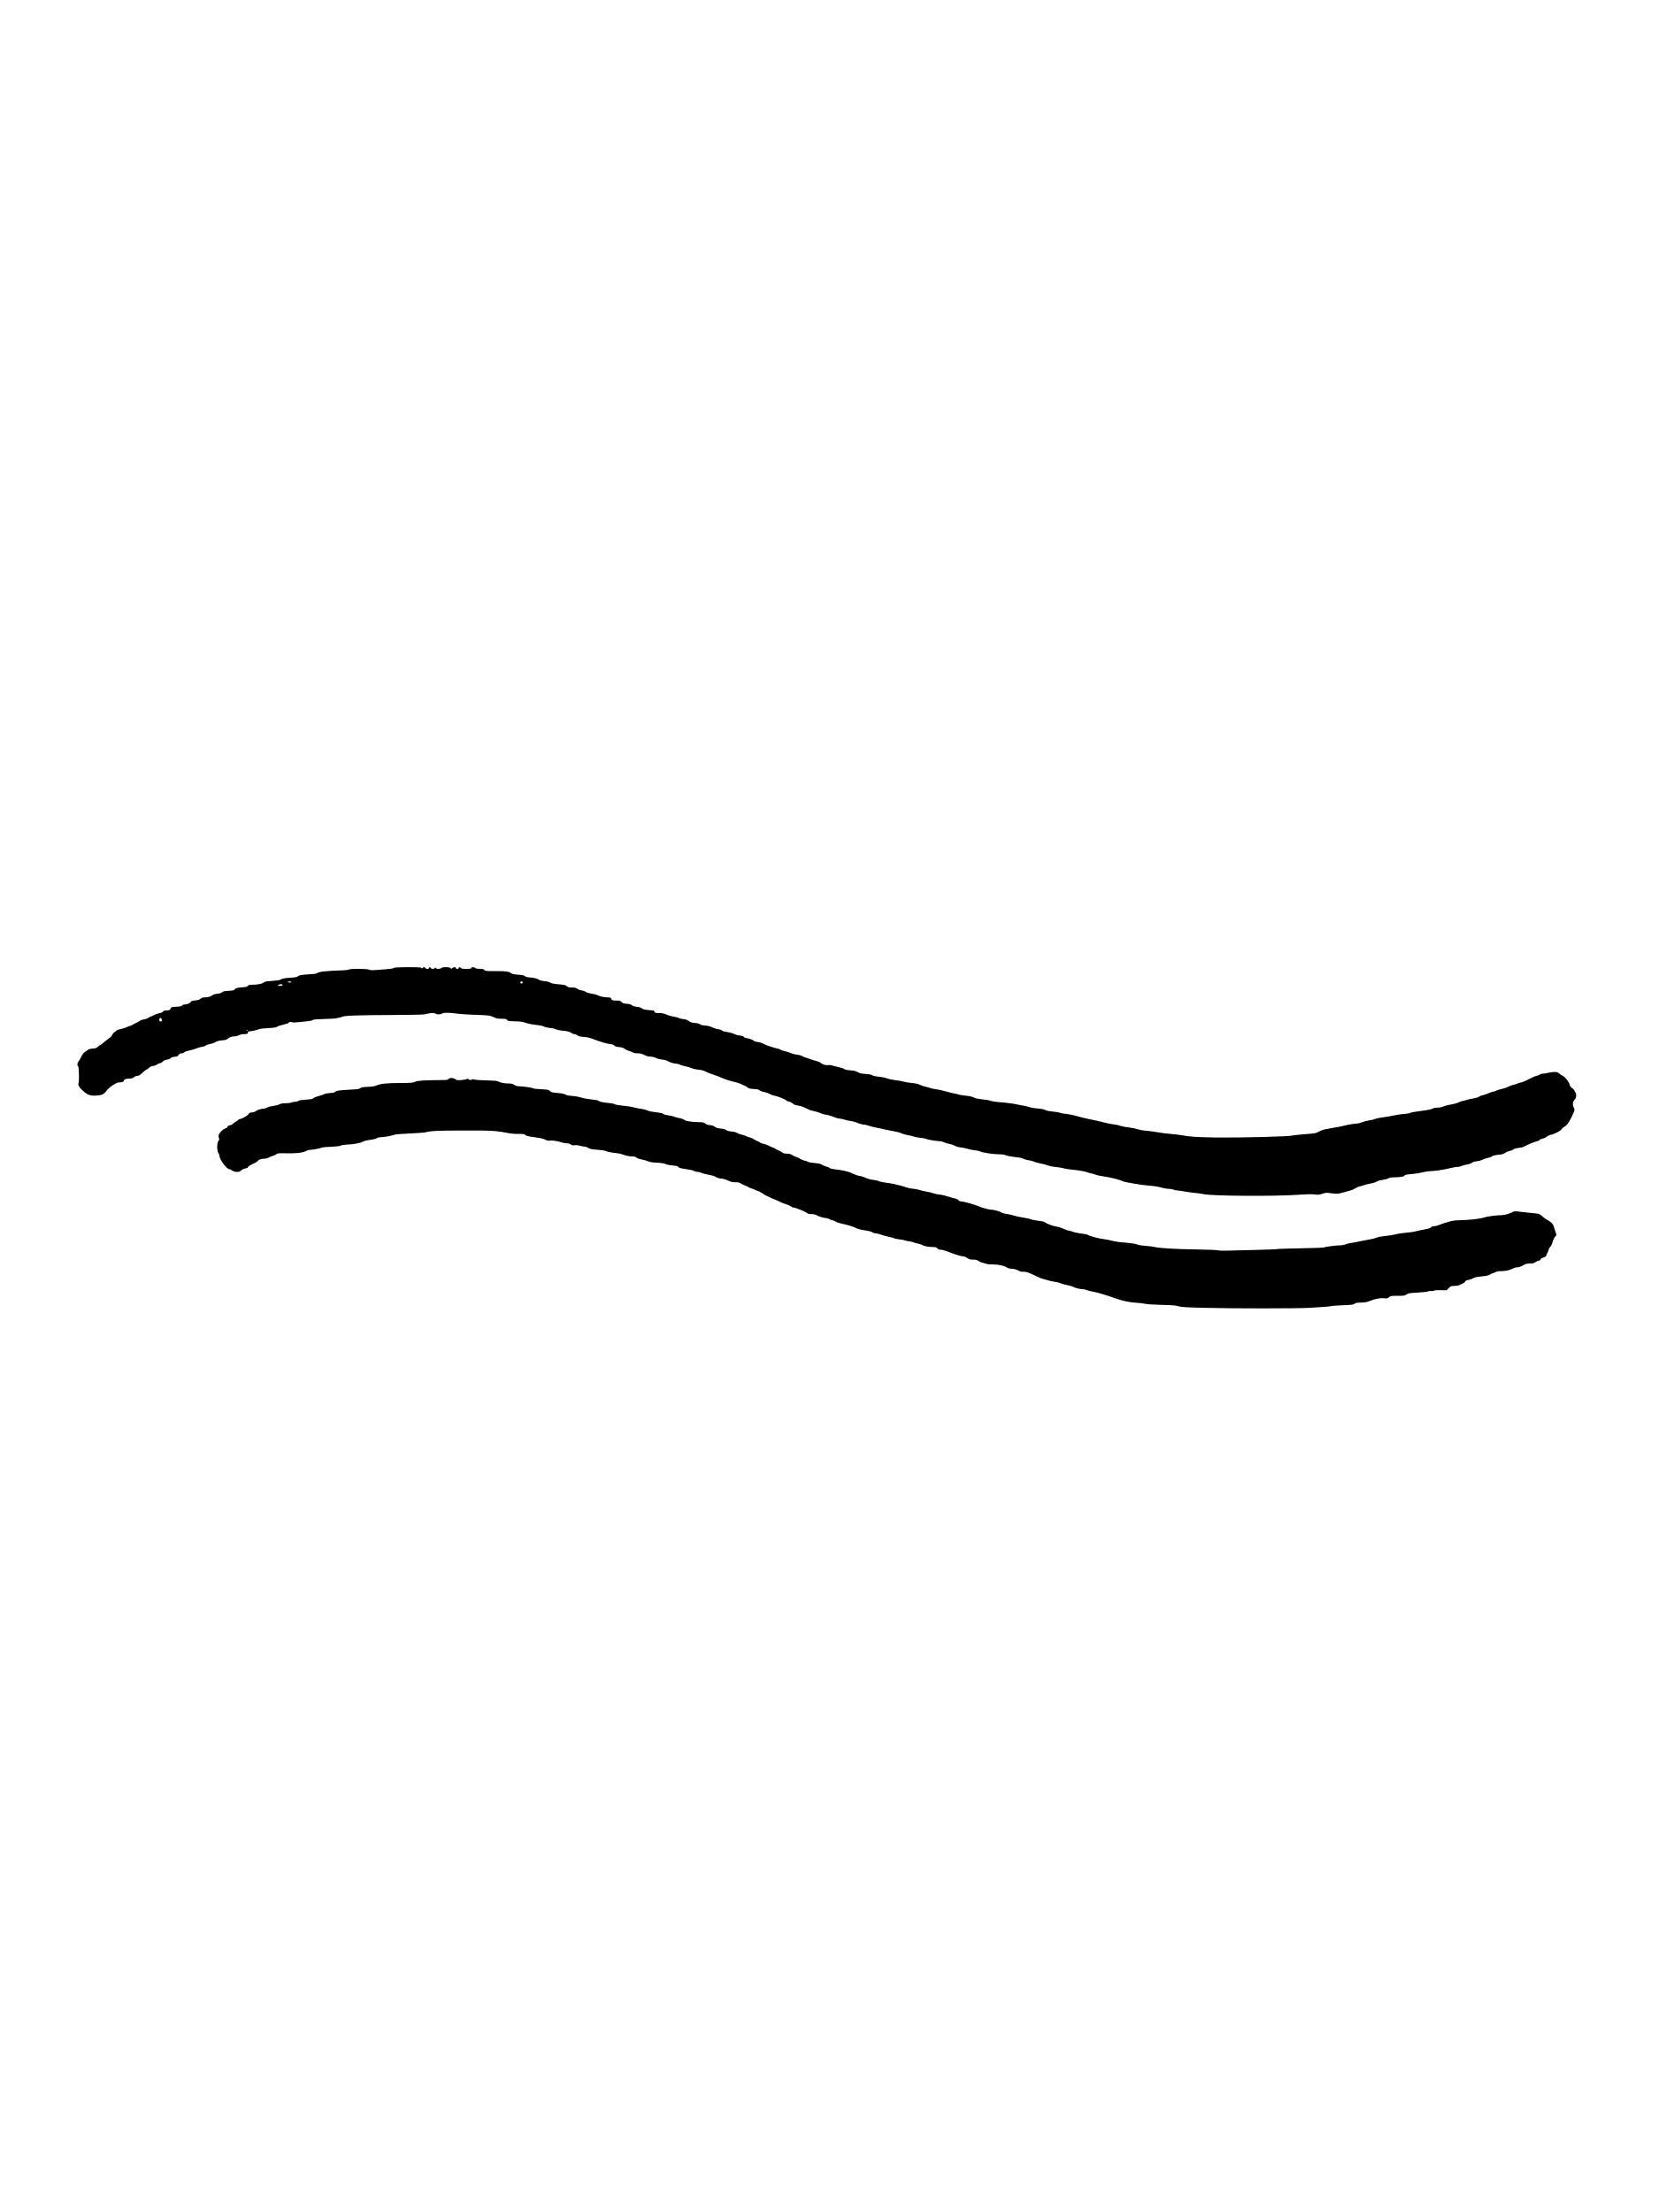
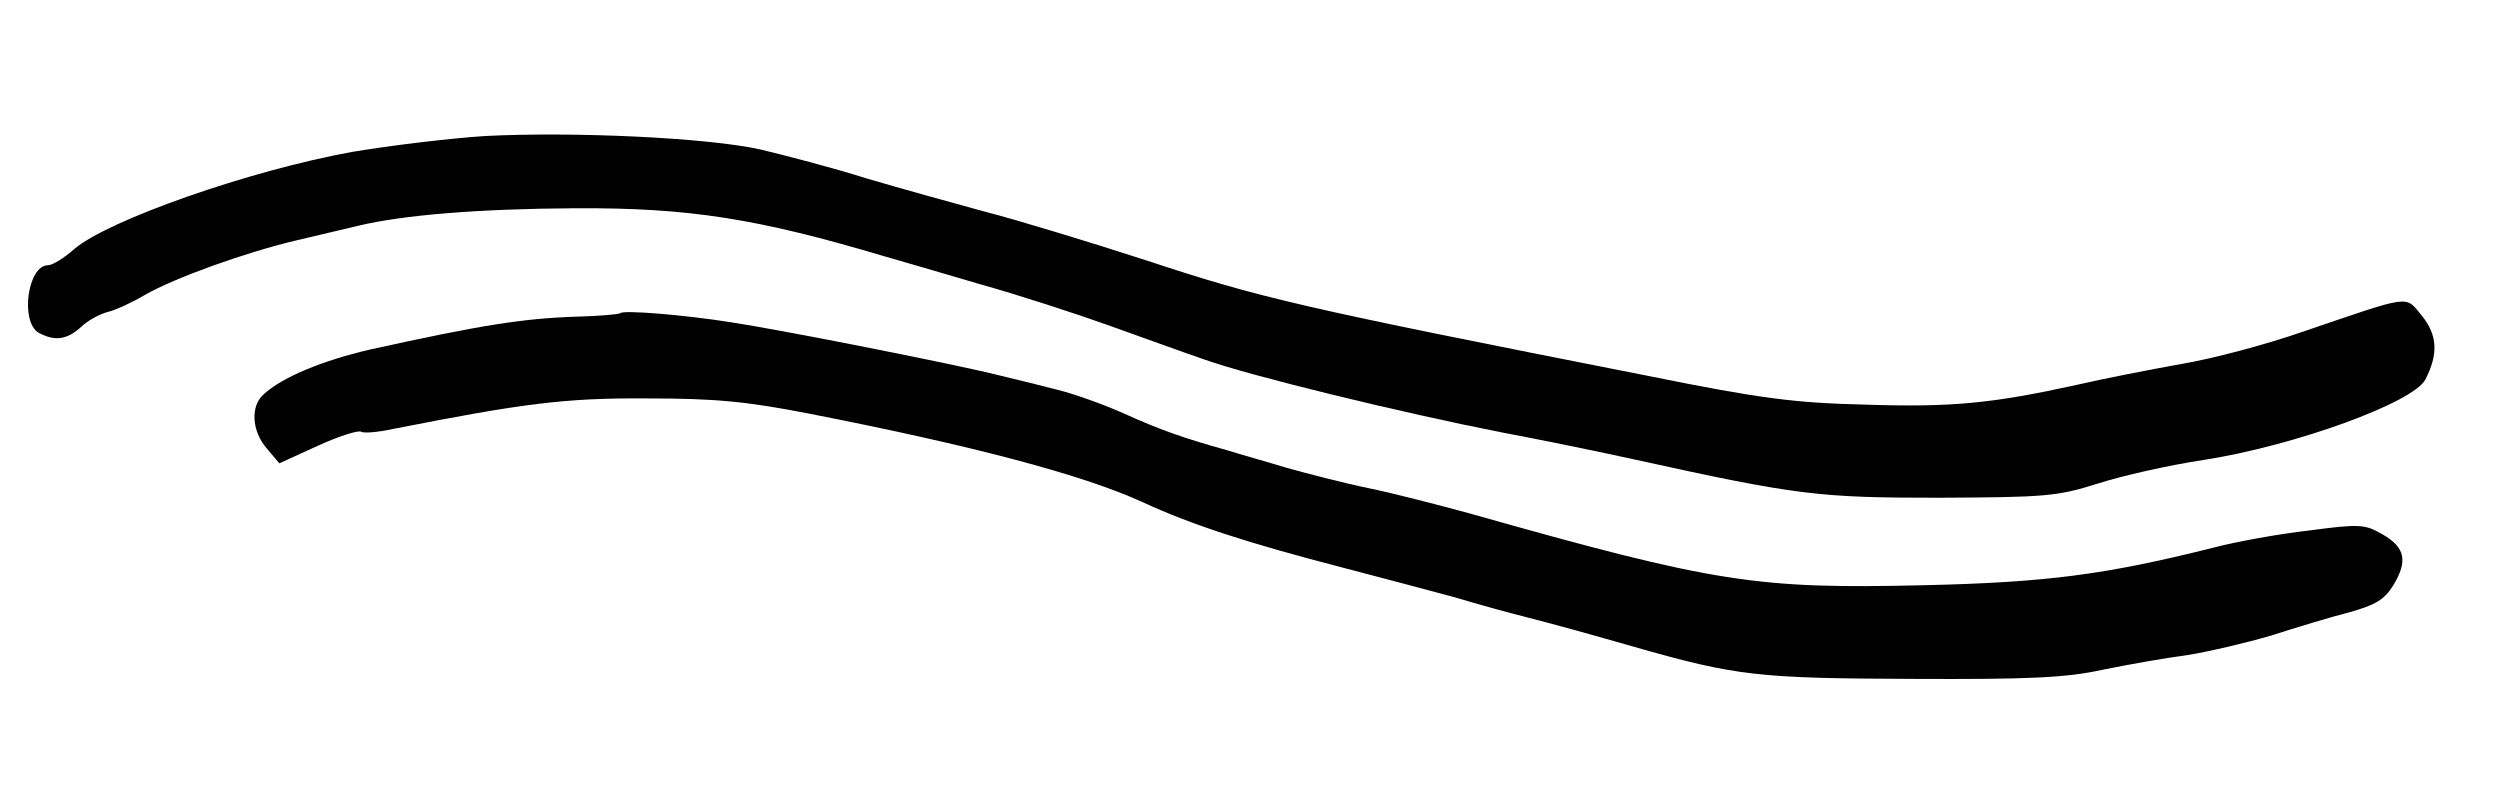
- <svg xmlns="http://www.w3.org/2000/svg" version="1.0" width="3024pt" height="4032pt" viewBox="0 0 3024 4032" preserveAspectRatio="xMidYMid meet">
-   <g transform="translate(0,4032) scale(0.1,-0.1)" fill="#000000" stroke="none">
-     <path d="M7178 22678 c-5 -13 -56 -20 -298 -37 -102 -8 -130 -7 -154 5 -36 17 -326 20 -358 3 -11 -6 -50 -12 -87 -14 -347 -13 -454 -24 -499 -52 -22 -14 -35 -15 -217 -28 -78 -5 -107 -12 -130 -28 -24 -17 -51 -23 -135 -28 -115 -7 -153 -15 -187 -36 -14 -9 -70 -18 -154 -23 -113 -8 -135 -12 -154 -30 -25 -23 -110 -39 -210 -40 -48 0 -64 -4 -78 -20 -9 -11 -25 -20 -34 -20 -10 0 -55 -4 -101 -10 -68 -7 -87 -13 -102 -32 -16 -20 -30 -24 -112 -28 -76 -4 -99 -10 -121 -27 -19 -14 -49 -24 -92 -28 -43 -5 -71 -14 -85 -27 -26 -24 -76 -37 -141 -38 -35 0 -53 -6 -72 -24 -20 -18 -42 -25 -96 -31 -58 -6 -73 -11 -85 -30 -16 -25 -70 -45 -118 -45 -15 0 -31 -8 -37 -17 -7 -14 -28 -19 -102 -23 -90 -5 -93 -6 -109 -35 -15 -27 -22 -30 -73 -33 -44 -2 -59 -7 -67 -22 -7 -12 -26 -21 -58 -26 -26 -4 -71 -20 -101 -35 -30 -16 -59 -29 -66 -29 -7 0 -25 -10 -40 -22 -16 -13 -51 -25 -83 -29 -33 -5 -63 -16 -76 -28 -12 -11 -37 -26 -56 -32 -19 -7 -50 -23 -68 -36 -19 -13 -42 -23 -51 -23 -9 0 -40 -11 -68 -25 -29 -13 -78 -29 -109 -34 -31 -6 -62 -17 -68 -24 -6 -7 -23 -21 -38 -30 -15 -9 -35 -33 -44 -52 -9 -20 -25 -40 -35 -45 -10 -6 -40 -28 -66 -50 -96 -79 -111 -90 -120 -90 -5 0 -22 -13 -37 -29 -23 -24 -37 -29 -96 -34 -47 -4 -75 -12 -88 -24 -10 -10 -33 -26 -50 -35 -18 -9 -42 -37 -57 -65 -28 -54 -41 -76 -67 -115 -21 -31 -24 -74 -5 -80 15 -6 24 -265 9 -306 -13 -38 0 -67 56 -122 109 -107 164 -125 322 -104 62 8 95 29 140 92 18 25 63 63 108 92 62 40 86 50 120 50 50 0 82 14 82 36 0 20 41 34 102 34 39 0 57 6 80 25 18 16 42 25 62 25 27 0 45 11 90 54 31 30 67 58 79 61 12 4 31 18 43 31 14 17 36 27 71 33 28 4 63 17 78 29 15 12 38 22 51 22 12 0 35 13 50 29 21 22 40 31 78 36 33 5 57 14 66 26 11 14 33 22 73 26 45 5 60 11 69 27 15 28 28 36 61 36 15 0 35 8 46 19 11 11 52 25 102 35 46 10 104 27 127 38 24 11 65 23 90 26 26 2 56 13 67 22 11 10 46 23 78 29 32 6 70 17 85 25 56 31 79 38 147 43 55 4 75 11 96 29 29 28 78 44 131 44 21 0 55 9 75 20 22 12 57 20 85 20 59 0 78 7 78 31 0 13 7 19 23 19 35 0 151 26 177 40 13 7 87 16 168 20 108 6 148 12 161 24 10 9 60 26 112 38 58 13 99 28 107 39 10 15 18 16 50 7 26 -8 63 -7 127 1 50 6 124 13 165 17 43 3 82 12 91 21 13 11 62 15 213 19 108 2 208 9 222 14 14 6 35 10 47 10 12 0 36 8 52 17 38 21 310 30 982 32 254 1 484 6 512 11 28 6 74 14 102 20 52 9 105 4 115 -11 9 -15 100 -10 114 6 16 20 116 19 270 -1 63 -9 221 -19 350 -23 210 -7 241 -10 290 -30 30 -13 65 -27 78 -32 13 -5 58 -9 101 -9 69 0 80 -3 93 -21 13 -20 24 -22 138 -25 96 -2 140 -8 190 -24 67 -23 133 -35 256 -49 38 -4 82 -16 96 -25 15 -10 56 -19 100 -23 40 -3 89 -14 108 -24 19 -9 64 -20 100 -23 106 -9 156 -21 185 -44 15 -12 40 -22 55 -22 15 0 40 -10 55 -22 22 -17 47 -23 114 -28 55 -4 109 -16 151 -32 144 -56 267 -92 345 -102 32 -4 55 -13 65 -26 11 -14 33 -21 85 -26 52 -5 77 -13 98 -30 15 -13 46 -28 69 -35 23 -6 57 -19 77 -30 24 -13 56 -19 96 -19 47 0 73 -7 120 -30 43 -21 75 -30 111 -30 32 0 67 -8 100 -24 28 -14 75 -26 110 -29 34 -3 75 -12 90 -20 68 -37 102 -48 159 -54 33 -3 67 -11 75 -18 8 -7 50 -20 94 -29 43 -9 99 -25 125 -37 25 -11 82 -24 127 -28 55 -5 93 -15 116 -29 19 -12 83 -38 144 -58 60 -20 125 -44 144 -54 50 -25 184 -69 260 -84 36 -7 93 -27 127 -45 34 -17 65 -31 69 -31 4 0 18 -10 31 -22 19 -17 40 -23 114 -28 71 -5 95 -11 105 -24 8 -11 39 -23 83 -31 39 -8 83 -23 98 -35 16 -11 53 -24 83 -30 64 -11 196 -64 226 -91 11 -11 32 -19 46 -19 14 0 42 -14 63 -30 39 -31 47 -34 120 -45 22 -3 58 -14 80 -25 22 -10 51 -23 65 -29 14 -6 32 -15 40 -20 8 -5 51 -17 95 -26 44 -10 95 -26 112 -36 18 -10 57 -21 85 -25 50 -7 99 -21 193 -58 22 -8 54 -15 71 -16 17 0 58 -8 90 -19 33 -10 86 -22 119 -26 33 -4 73 -14 89 -22 41 -21 116 -43 151 -43 17 0 55 -10 85 -21 30 -11 102 -29 160 -39 58 -11 121 -24 140 -30 19 -6 79 -18 132 -26 53 -8 123 -26 155 -40 32 -15 86 -30 120 -35 34 -5 81 -16 105 -25 24 -9 79 -20 124 -24 44 -4 89 -12 100 -18 28 -15 183 -42 240 -42 31 0 65 -8 89 -21 22 -11 67 -25 99 -30 32 -5 77 -21 100 -34 25 -14 66 -26 106 -30 36 -3 94 -15 129 -26 35 -11 93 -23 130 -26 36 -3 79 -13 96 -21 43 -22 238 -52 337 -52 63 0 101 -5 137 -20 30 -11 100 -24 168 -31 65 -6 125 -17 133 -24 15 -12 76 -29 142 -40 20 -3 56 -14 80 -25 24 -10 72 -23 108 -28 36 -6 95 -21 131 -35 38 -14 100 -26 150 -30 47 -4 107 -14 135 -22 27 -9 96 -20 154 -25 126 -12 240 -32 295 -54 22 -8 50 -15 61 -16 12 0 41 -9 65 -19 24 -11 100 -27 169 -37 115 -15 282 -58 332 -85 11 -6 44 -15 72 -19 28 -4 98 -17 156 -28 58 -11 166 -26 240 -32 144 -13 183 -20 270 -45 30 -8 78 -15 106 -15 28 0 68 -7 87 -15 20 -8 52 -15 71 -15 19 0 79 -8 133 -19 54 -10 139 -22 188 -26 50 -3 117 -13 150 -21 146 -35 1286 -43 1735 -12 184 12 253 13 313 3 37 -6 63 -3 119 15 66 21 78 22 152 11 113 -16 137 -14 230 13 44 13 102 29 128 35 26 6 68 24 94 41 26 16 54 30 61 30 8 0 39 9 71 20 31 12 95 28 141 36 48 8 96 23 113 35 18 13 57 25 106 31 42 6 91 19 108 29 24 15 51 19 118 19 87 0 176 15 176 30 0 14 34 22 142 31 60 5 143 18 185 29 46 13 119 23 178 25 58 2 150 14 220 29 184 41 214 46 251 46 19 0 51 8 72 19 20 10 63 22 95 25 37 5 67 15 85 30 19 16 45 25 88 28 36 4 82 16 111 31 27 13 70 27 95 31 26 4 58 16 72 27 18 15 51 23 116 30 73 7 98 14 124 34 18 14 53 29 79 34 25 4 57 17 71 28 17 14 49 23 93 28 38 4 79 13 93 20 82 44 201 94 238 100 24 4 48 15 55 25 8 11 32 22 56 26 24 4 54 17 68 30 22 20 79 44 105 44 5 0 41 15 80 34 48 22 80 44 93 64 11 17 35 38 55 47 36 16 82 79 127 175 11 25 28 60 37 79 20 42 20 61 1 97 -25 48 -19 99 15 137 24 28 30 44 30 81 0 25 -4 46 -8 46 -4 0 -14 15 -20 34 -8 20 -26 42 -46 54 -24 14 -36 31 -43 60 -13 50 -89 147 -126 161 -16 6 -44 24 -63 41 -30 26 -42 30 -92 30 -31 0 -82 -7 -112 -15 -30 -8 -73 -15 -94 -15 -22 0 -47 -7 -57 -16 -10 -9 -38 -20 -63 -25 -24 -4 -86 -31 -136 -59 -50 -28 -114 -55 -141 -60 -27 -5 -61 -16 -76 -23 -16 -8 -46 -18 -68 -21 -22 -4 -65 -20 -96 -36 -31 -16 -85 -34 -120 -41 -35 -7 -80 -20 -99 -31 -19 -10 -45 -18 -57 -18 -12 0 -51 -13 -85 -29 -35 -15 -81 -31 -103 -35 -22 -4 -47 -14 -55 -21 -17 -15 -76 -32 -155 -45 -28 -4 -72 -15 -98 -24 -26 -9 -55 -16 -64 -16 -9 0 -41 -12 -71 -26 -32 -15 -88 -30 -130 -36 -41 -5 -101 -20 -133 -33 -39 -17 -77 -25 -116 -25 -38 0 -71 -7 -93 -19 -19 -10 -78 -24 -130 -30 -181 -24 -255 -36 -275 -47 -11 -7 -63 -15 -115 -19 -52 -4 -133 -16 -180 -27 -47 -11 -136 -26 -198 -34 -62 -7 -126 -21 -142 -29 -16 -8 -64 -20 -107 -26 -43 -6 -103 -22 -135 -35 -32 -13 -74 -24 -95 -24 -42 0 -175 -23 -238 -40 -39 -10 -94 -21 -295 -56 -66 -11 -113 -26 -155 -49 -58 -32 -67 -34 -260 -49 -110 -9 -207 -19 -215 -22 -54 -21 -942 -44 -1415 -38 -323 5 -472 14 -600 39 -38 7 -131 19 -205 25 -74 6 -169 17 -210 25 -103 18 -212 33 -290 39 -36 3 -92 14 -125 26 -33 11 -103 25 -155 30 -52 5 -117 18 -145 28 -27 11 -79 22 -115 26 -36 3 -101 15 -145 26 -119 31 -240 58 -335 76 -47 9 -121 27 -165 40 -82 26 -231 55 -275 55 -14 0 -45 7 -70 16 -25 9 -86 19 -136 22 -61 5 -103 14 -130 27 -27 15 -69 23 -139 28 -54 4 -117 14 -140 23 -22 8 -74 21 -115 28 -41 7 -95 17 -120 23 -67 16 -190 32 -325 42 -67 5 -137 16 -158 25 -21 9 -88 20 -149 26 -81 8 -124 17 -157 34 -32 16 -79 26 -155 34 -60 7 -117 16 -125 20 -9 5 -36 12 -61 16 -25 3 -99 22 -165 40 -66 19 -154 38 -196 43 -42 5 -86 15 -97 21 -12 6 -47 16 -79 22 -31 6 -77 21 -102 34 -34 18 -74 27 -151 34 -58 6 -123 17 -146 24 -22 8 -85 20 -140 26 -55 6 -130 21 -167 35 -38 14 -104 27 -154 31 -58 5 -96 14 -113 25 -18 13 -53 20 -120 24 -77 5 -105 11 -145 33 -39 21 -69 28 -137 33 -60 4 -93 11 -105 22 -10 9 -59 26 -109 37 -50 11 -104 25 -120 31 -16 7 -48 9 -71 5 -45 -6 -102 12 -138 44 -11 10 -45 24 -75 31 -30 7 -81 23 -112 35 -31 13 -72 26 -90 30 -18 4 -44 16 -59 26 -14 10 -53 21 -90 24 -35 4 -86 17 -114 30 -27 13 -77 28 -109 34 -33 6 -66 17 -75 25 -9 8 -32 17 -51 21 -73 14 -236 70 -270 91 -19 12 -60 25 -90 29 -30 4 -59 11 -65 15 -33 26 -88 49 -133 55 -34 4 -56 13 -62 24 -6 13 -27 20 -72 25 -34 3 -82 17 -108 30 -26 13 -79 28 -125 34 -52 7 -83 16 -91 27 -7 10 -36 20 -71 25 -33 4 -82 19 -109 33 -33 18 -74 28 -128 33 -54 4 -84 12 -96 24 -11 11 -41 19 -90 23 -53 4 -81 12 -100 27 -36 29 -64 39 -128 46 -31 4 -64 12 -72 19 -8 7 -48 17 -87 23 -40 6 -98 22 -130 37 -45 21 -75 27 -137 29 -71 2 -80 4 -87 24 -5 12 -12 22 -16 23 -4 0 -47 4 -94 8 -66 6 -94 13 -119 31 -21 15 -53 25 -96 29 -43 5 -71 13 -86 28 -17 15 -41 22 -91 26 -58 4 -73 9 -98 33 -25 24 -36 27 -86 26 -74 -2 -92 4 -103 34 -9 22 -15 24 -70 24 -59 0 -133 17 -195 46 -16 7 -61 18 -98 23 -38 6 -76 16 -84 23 -20 16 -82 38 -109 38 -12 0 -38 11 -58 25 -30 20 -49 25 -101 25 -52 0 -69 4 -92 24 -21 18 -46 25 -103 30 -138 12 -189 22 -207 38 -11 10 -47 19 -96 23 -47 5 -86 14 -100 24 -31 24 -91 39 -169 44 -47 3 -74 11 -92 24 -20 16 -48 22 -125 27 -74 6 -106 12 -123 26 -41 32 -99 40 -289 39 -173 0 -185 1 -201 21 -13 16 -28 20 -81 20 -45 0 -70 5 -81 15 -8 8 -28 15 -45 15 -21 0 -31 -5 -31 -15 0 -12 -17 -15 -90 -15 -71 0 -92 3 -96 15 -4 8 -15 15 -25 15 -10 0 -19 -7 -19 -15 0 -9 -9 -15 -25 -15 -16 0 -25 6 -25 15 0 21 -49 19 -66 -2 -13 -17 -15 -17 -28 0 -18 23 -150 25 -172 2 -21 -20 -90 -20 -102 1 -8 15 -10 15 -15 0 -8 -21 -65 -22 -73 -1 -4 8 -12 15 -20 15 -8 0 -14 -7 -14 -15 0 -10 -10 -15 -30 -15 -18 0 -33 6 -36 15 -7 17 -44 21 -44 5 0 -5 -7 -10 -15 -10 -8 0 -15 5 -15 10 0 16 -497 13 -502 -2z m-1868 -258 c0 -5 -13 -10 -29 -10 -17 0 -33 5 -36 10 -4 6 8 10 29 10 20 0 36 -4 36 -10z m4220 -5 c0 -21 -30 -31 -40 -14 -11 17 -3 29 21 29 10 0 19 -7 19 -15z m-4380 -50 c0 -11 -12 -15 -47 -15 -44 1 -47 2 -29 15 26 20 76 20 76 0z m-2200 -642 c0 -20 -4 -24 -22 -21 -26 3 -35 32 -17 54 16 19 39 0 39 -33z m1560 -183 c0 -5 -2 -10 -4 -10 -3 0 -8 5 -11 10 -3 6 -1 10 4 10 6 0 11 -4 11 -10z" />
-     <path d="M8173 20651 c-10 -16 -27 -18 -185 -19 -232 -1 -389 -11 -413 -27 -34 -21 -88 -26 -272 -26 -231 1 -374 -13 -433 -42 -35 -17 -70 -23 -160 -27 -91 -4 -121 -10 -144 -25 -21 -14 -48 -20 -90 -21 -34 -1 -126 -7 -205 -13 -119 -10 -147 -15 -157 -30 -10 -14 -33 -19 -99 -25 -50 -3 -96 -13 -110 -22 -13 -8 -56 -23 -97 -33 -42 -10 -83 -26 -95 -38 -17 -17 -39 -21 -139 -27 -85 -6 -124 -12 -136 -23 -10 -9 -36 -16 -59 -16 -23 0 -54 -6 -68 -13 -15 -8 -58 -14 -103 -14 -58 0 -87 -5 -116 -20 -21 -11 -74 -24 -117 -30 -43 -5 -86 -16 -94 -24 -9 -8 -37 -18 -61 -21 -75 -10 -134 -27 -146 -42 -14 -16 -67 -33 -105 -33 -17 0 -29 -8 -37 -24 -12 -27 -100 -80 -149 -91 -18 -3 -36 -12 -40 -19 -5 -8 -24 -21 -43 -31 -19 -10 -45 -28 -57 -41 -12 -13 -33 -24 -47 -24 -24 0 -56 -23 -56 -40 0 -5 -17 -14 -37 -21 -44 -14 -109 -82 -118 -123 -4 -16 -2 -38 5 -51 11 -20 10 -27 -9 -51 -29 -37 -29 -185 0 -223 10 -13 19 -35 19 -49 0 -64 131 -242 178 -242 10 0 33 -11 52 -25 43 -32 129 -36 157 -6 24 24 50 37 96 45 21 4 37 13 37 21 0 13 29 32 128 79 29 15 55 33 58 41 7 18 65 35 119 35 22 0 51 7 63 16 12 8 45 22 74 31 29 8 64 24 77 35 23 17 39 19 171 16 191 -4 302 8 360 38 25 13 58 24 75 24 51 1 189 26 214 39 15 8 80 15 170 18 102 4 157 10 181 21 19 9 66 17 105 18 111 2 259 28 298 53 24 14 68 26 136 34 65 9 107 19 119 30 11 10 36 17 58 17 64 1 216 26 254 43 26 11 104 18 290 26 140 7 269 16 285 21 87 26 222 33 705 33 529 1 570 -2 842 -53 29 -6 97 -10 151 -9 86 1 101 -1 120 -19 17 -16 53 -25 169 -41 81 -11 155 -25 165 -30 48 -27 95 -40 116 -32 26 10 147 -9 217 -33 25 -9 66 -16 91 -16 31 0 55 -7 73 -21 21 -16 34 -19 69 -14 28 4 62 1 97 -9 30 -9 68 -16 85 -16 17 0 41 -7 53 -16 37 -26 81 -36 197 -43 74 -5 122 -13 145 -25 19 -9 73 -21 120 -27 109 -12 137 -17 180 -33 58 -22 128 -36 180 -36 37 0 55 -5 70 -20 13 -13 49 -26 98 -35 43 -8 96 -23 118 -34 28 -13 72 -20 155 -24 85 -4 128 -11 160 -25 26 -12 80 -23 132 -27 71 -6 90 -10 101 -27 12 -16 38 -24 140 -38 71 -10 135 -25 148 -34 12 -9 37 -16 55 -16 18 0 47 -6 65 -14 39 -16 113 -35 186 -48 29 -4 70 -19 90 -32 25 -16 58 -26 98 -29 40 -3 83 -16 125 -36 52 -25 76 -31 132 -31 53 0 75 -5 97 -20 16 -11 48 -27 71 -35 23 -8 56 -24 74 -35 18 -11 39 -20 46 -20 8 0 37 -12 64 -25 28 -14 56 -25 63 -25 7 0 32 -12 55 -27 75 -49 81 -53 117 -68 19 -9 43 -20 53 -25 9 -6 52 -24 95 -41 42 -17 88 -37 101 -46 13 -8 52 -23 87 -33 35 -10 76 -28 90 -39 15 -12 33 -21 41 -21 42 0 232 -78 261 -106 8 -9 35 -14 69 -14 43 0 72 -8 121 -31 40 -20 88 -34 126 -38 34 -4 72 -14 86 -24 13 -9 34 -17 45 -17 11 0 39 -11 61 -24 23 -13 64 -28 90 -34 161 -36 221 -55 302 -93 23 -12 90 -28 150 -36 70 -10 115 -22 131 -34 13 -11 39 -19 58 -19 18 0 66 -12 106 -26 39 -14 105 -32 146 -40 41 -8 80 -19 87 -24 6 -6 48 -15 93 -20 44 -5 89 -13 98 -19 10 -5 45 -12 78 -16 33 -4 71 -13 85 -20 14 -7 45 -16 70 -20 25 -4 58 -14 74 -22 54 -28 122 -43 195 -43 66 0 76 -3 97 -25 17 -19 33 -25 64 -25 22 0 66 -11 98 -24 31 -13 86 -33 122 -45 36 -11 83 -27 105 -35 22 -8 56 -15 75 -16 22 0 52 -12 79 -30 37 -25 54 -30 106 -30 50 0 70 -5 98 -24 20 -14 53 -28 74 -32 21 -4 52 -13 69 -20 18 -8 68 -13 120 -12 100 1 213 -24 255 -54 18 -14 49 -22 95 -25 49 -4 82 -13 113 -31 32 -18 58 -25 90 -23 57 2 89 -9 228 -75 62 -30 118 -54 126 -54 7 0 45 -11 83 -23 38 -13 100 -27 138 -31 37 -4 86 -16 106 -26 21 -11 75 -26 119 -34 45 -7 92 -21 105 -29 32 -21 134 -47 185 -47 23 0 56 -7 73 -16 17 -9 68 -22 114 -29 79 -13 244 -63 420 -126 113 -41 265 -72 362 -75 46 -2 115 -10 155 -18 46 -10 159 -17 312 -21 192 -5 253 -10 305 -25 56 -16 124 -20 480 -29 516 -14 1676 -13 1910 0 259 15 383 25 400 33 8 3 101 10 207 14 170 7 194 10 213 27 18 17 38 20 117 22 79 2 107 7 170 33 91 36 190 54 259 45 45 -5 55 -3 82 19 29 25 35 26 156 26 118 0 129 2 164 25 35 23 51 26 203 34 96 5 175 14 189 21 13 7 40 10 61 7 21 -3 42 0 49 7 7 7 49 10 119 9 l108 -2 41 40 c39 37 45 39 103 39 35 0 72 6 87 15 15 8 44 21 65 30 22 8 41 23 44 34 4 15 19 23 62 31 31 6 69 20 84 31 21 15 59 23 153 33 99 10 131 18 154 35 16 11 35 21 42 21 8 0 31 9 53 20 29 15 59 20 113 20 77 0 152 18 214 50 20 11 53 20 73 20 35 0 63 10 135 50 24 13 56 19 101 20 53 0 71 4 99 25 19 14 44 25 57 25 15 0 27 9 34 24 7 15 23 26 42 30 34 7 67 32 67 52 0 8 9 28 20 46 11 18 20 42 20 53 0 11 12 31 25 44 15 14 34 52 46 95 12 40 32 81 45 94 29 27 29 28 5 94 -10 29 -22 67 -26 83 -10 46 -47 88 -106 120 -30 16 -58 34 -64 40 -5 6 -30 27 -55 46 -44 35 -48 36 -180 48 -74 7 -164 17 -200 22 -78 12 -130 12 -145 -1 -29 -24 -149 -60 -200 -60 -101 0 -260 -21 -335 -45 -77 -24 -255 -43 -455 -48 -79 -2 -123 -10 -208 -36 -59 -17 -126 -41 -150 -51 -23 -11 -60 -20 -81 -20 -27 0 -47 -7 -63 -22 -18 -17 -51 -27 -129 -40 -58 -10 -126 -25 -151 -33 -24 -8 -99 -19 -166 -24 -67 -5 -156 -18 -197 -30 -41 -11 -126 -25 -187 -30 -71 -7 -131 -18 -160 -31 -27 -11 -77 -24 -113 -29 -36 -6 -119 -22 -185 -36 -66 -14 -150 -30 -186 -35 -36 -5 -79 -16 -95 -25 -16 -8 -54 -15 -84 -15 -75 0 -273 -25 -296 -38 -11 -5 -193 -12 -433 -16 -228 -4 -419 -10 -425 -14 -6 -4 -173 -10 -371 -15 -198 -4 -432 -10 -519 -13 -100 -3 -170 -1 -189 6 -18 6 -184 12 -411 16 -365 5 -663 23 -751 46 -22 6 -89 14 -150 18 -61 4 -127 14 -148 23 -42 18 -142 32 -291 42 -54 4 -135 17 -180 30 -44 12 -115 26 -156 30 -74 6 -262 58 -288 78 -7 6 -61 16 -120 23 -58 8 -128 23 -154 34 -25 11 -58 20 -73 20 -14 0 -53 14 -87 31 -37 18 -89 35 -130 41 -64 8 -186 55 -218 83 -8 7 -61 18 -118 24 -57 6 -117 18 -133 27 -17 8 -76 21 -132 29 -56 7 -136 25 -177 38 -41 13 -104 28 -140 31 -39 5 -73 14 -85 25 -20 18 -141 51 -186 51 -38 0 -179 37 -223 59 -61 29 -279 91 -320 91 -26 0 -42 7 -58 25 -12 14 -31 25 -44 25 -12 0 -70 16 -130 36 -60 19 -138 38 -174 40 -36 3 -85 14 -110 24 -25 10 -81 23 -125 30 -44 7 -96 19 -115 27 -19 8 -74 19 -122 24 -48 4 -109 17 -135 28 -27 11 -82 27 -123 36 -41 10 -88 21 -105 25 -16 5 -75 14 -130 21 -55 7 -116 20 -135 29 -19 10 -66 20 -105 24 -44 4 -93 18 -130 35 -33 15 -81 31 -107 34 -25 4 -68 16 -95 28 -26 12 -61 27 -78 34 -58 24 -161 47 -260 57 -66 7 -107 16 -120 27 -11 10 -42 23 -69 29 -27 7 -62 22 -78 33 -22 16 -53 23 -127 29 -58 4 -108 14 -122 23 -13 8 -42 18 -64 22 -22 3 -60 19 -85 35 -25 15 -58 31 -73 34 -16 4 -46 18 -67 32 -31 20 -51 26 -94 25 -43 0 -62 5 -93 26 -21 14 -51 30 -68 36 -16 6 -41 18 -54 29 -13 10 -30 18 -37 18 -7 0 -37 14 -68 30 -30 17 -78 35 -108 40 -29 6 -57 16 -63 24 -5 7 -26 18 -46 25 -20 6 -51 23 -69 36 -19 14 -50 28 -69 31 -20 3 -47 13 -61 22 -13 8 -53 21 -88 29 -35 7 -75 22 -88 32 -16 12 -49 21 -99 26 -53 5 -82 13 -101 28 -19 14 -47 22 -98 26 -55 5 -79 12 -106 32 -25 19 -51 28 -93 31 -42 3 -64 11 -82 28 -22 21 -36 24 -118 26 -123 2 -234 18 -255 37 -19 16 -66 32 -127 42 -21 4 -51 13 -65 20 -14 7 -61 18 -105 24 -47 7 -86 18 -98 28 -13 12 -53 21 -134 30 -63 6 -125 18 -136 25 -25 16 -97 33 -172 43 -27 4 -70 13 -95 21 -25 8 -110 21 -189 29 -89 9 -150 20 -160 29 -9 7 -52 16 -100 20 -104 8 -171 23 -191 41 -10 9 -60 18 -130 25 -64 6 -148 21 -190 35 -42 13 -114 26 -164 29 -61 4 -99 12 -120 25 -22 13 -64 22 -143 28 -101 9 -115 12 -138 35 -23 24 -36 27 -123 31 -129 7 -177 13 -193 22 -16 11 -188 34 -251 35 -33 0 -58 7 -84 25 -30 20 -49 25 -100 25 -75 0 -160 16 -193 37 -18 12 -68 16 -215 20 -105 2 -204 9 -219 15 -21 8 -34 8 -51 -2 -20 -10 -28 -9 -50 5 -21 14 -29 15 -41 5 -8 -6 -51 -14 -95 -17 -72 -5 -84 -4 -110 16 -38 28 -110 29 -127 2z" />
+ <svg xmlns="http://www.w3.org/2000/svg" version="1.0" width="443pt" height="141pt" viewBox="0 0 443 141" preserveAspectRatio="xMidYMid meet">
+   <g transform="translate(0,141) scale(0.1,-0.1)" fill="#000000" stroke="none">
+     <path d="M860 1169 c-63 -4 -169 -17 -235 -28 -183 -33 -433 -121 -493 -172 -18 -16 -39 -29 -47 -29 -36 0 -50 -101 -16 -120 29 -15 49 -12 74 10 12 12 33 23 47 27 14 3 44 17 66 30 54 31 180 76 269 97 39 9 88 21 110 26 79 19 213 30 385 31 201 1 322 -18 550 -86 25 -7 100 -29 168 -49 68 -19 169 -52 225 -72 56 -20 133 -48 171 -61 81 -29 348 -94 526 -129 69 -13 177 -35 240 -49 286 -63 324 -67 537 -67 186 1 207 2 280 25 43 14 128 33 188 42 161 25 373 102 393 143 23 45 21 78 -6 112 -31 37 -15 39 -212 -28 -63 -22 -160 -48 -215 -57 -55 -10 -138 -26 -185 -37 -150 -33 -222 -40 -375 -35 -126 3 -187 11 -385 51 -619 122 -684 137 -890 205 -102 33 -230 72 -285 86 -55 15 -149 41 -210 59 -60 19 -145 41 -187 51 -93 21 -331 32 -488 24z" />
+     <path d="M1099 855 c-3 -2 -36 -5 -74 -6 -98 -3 -173 -15 -372 -59 -81 -19 -152 -48 -185 -78 -25 -21 -22 -66 5 -97 l22 -26 68 31 c37 17 72 28 77 25 4 -3 30 -1 57 5 229 45 304 55 448 54 122 0 176 -5 289 -27 291 -57 483 -108 589 -156 88 -41 191 -74 357 -117 73 -19 163 -43 200 -53 36 -11 94 -27 130 -36 36 -9 119 -32 185 -51 182 -52 220 -56 495 -57 205 -1 271 2 335 16 44 9 111 21 150 26 38 6 106 22 150 35 44 14 106 33 138 41 46 13 62 22 78 48 26 43 21 67 -19 90 -31 18 -40 19 -130 7 -53 -6 -131 -20 -172 -31 -188 -47 -292 -61 -510 -66 -298 -7 -370 4 -805 127 -55 15 -136 36 -180 45 -44 9 -109 26 -145 36 -36 11 -83 24 -105 31 -79 22 -121 37 -185 66 -36 16 -87 34 -115 41 -27 7 -75 19 -105 26 -70 18 -383 80 -475 94 -82 13 -191 22 -196 16z" />
  </g>
</svg>
